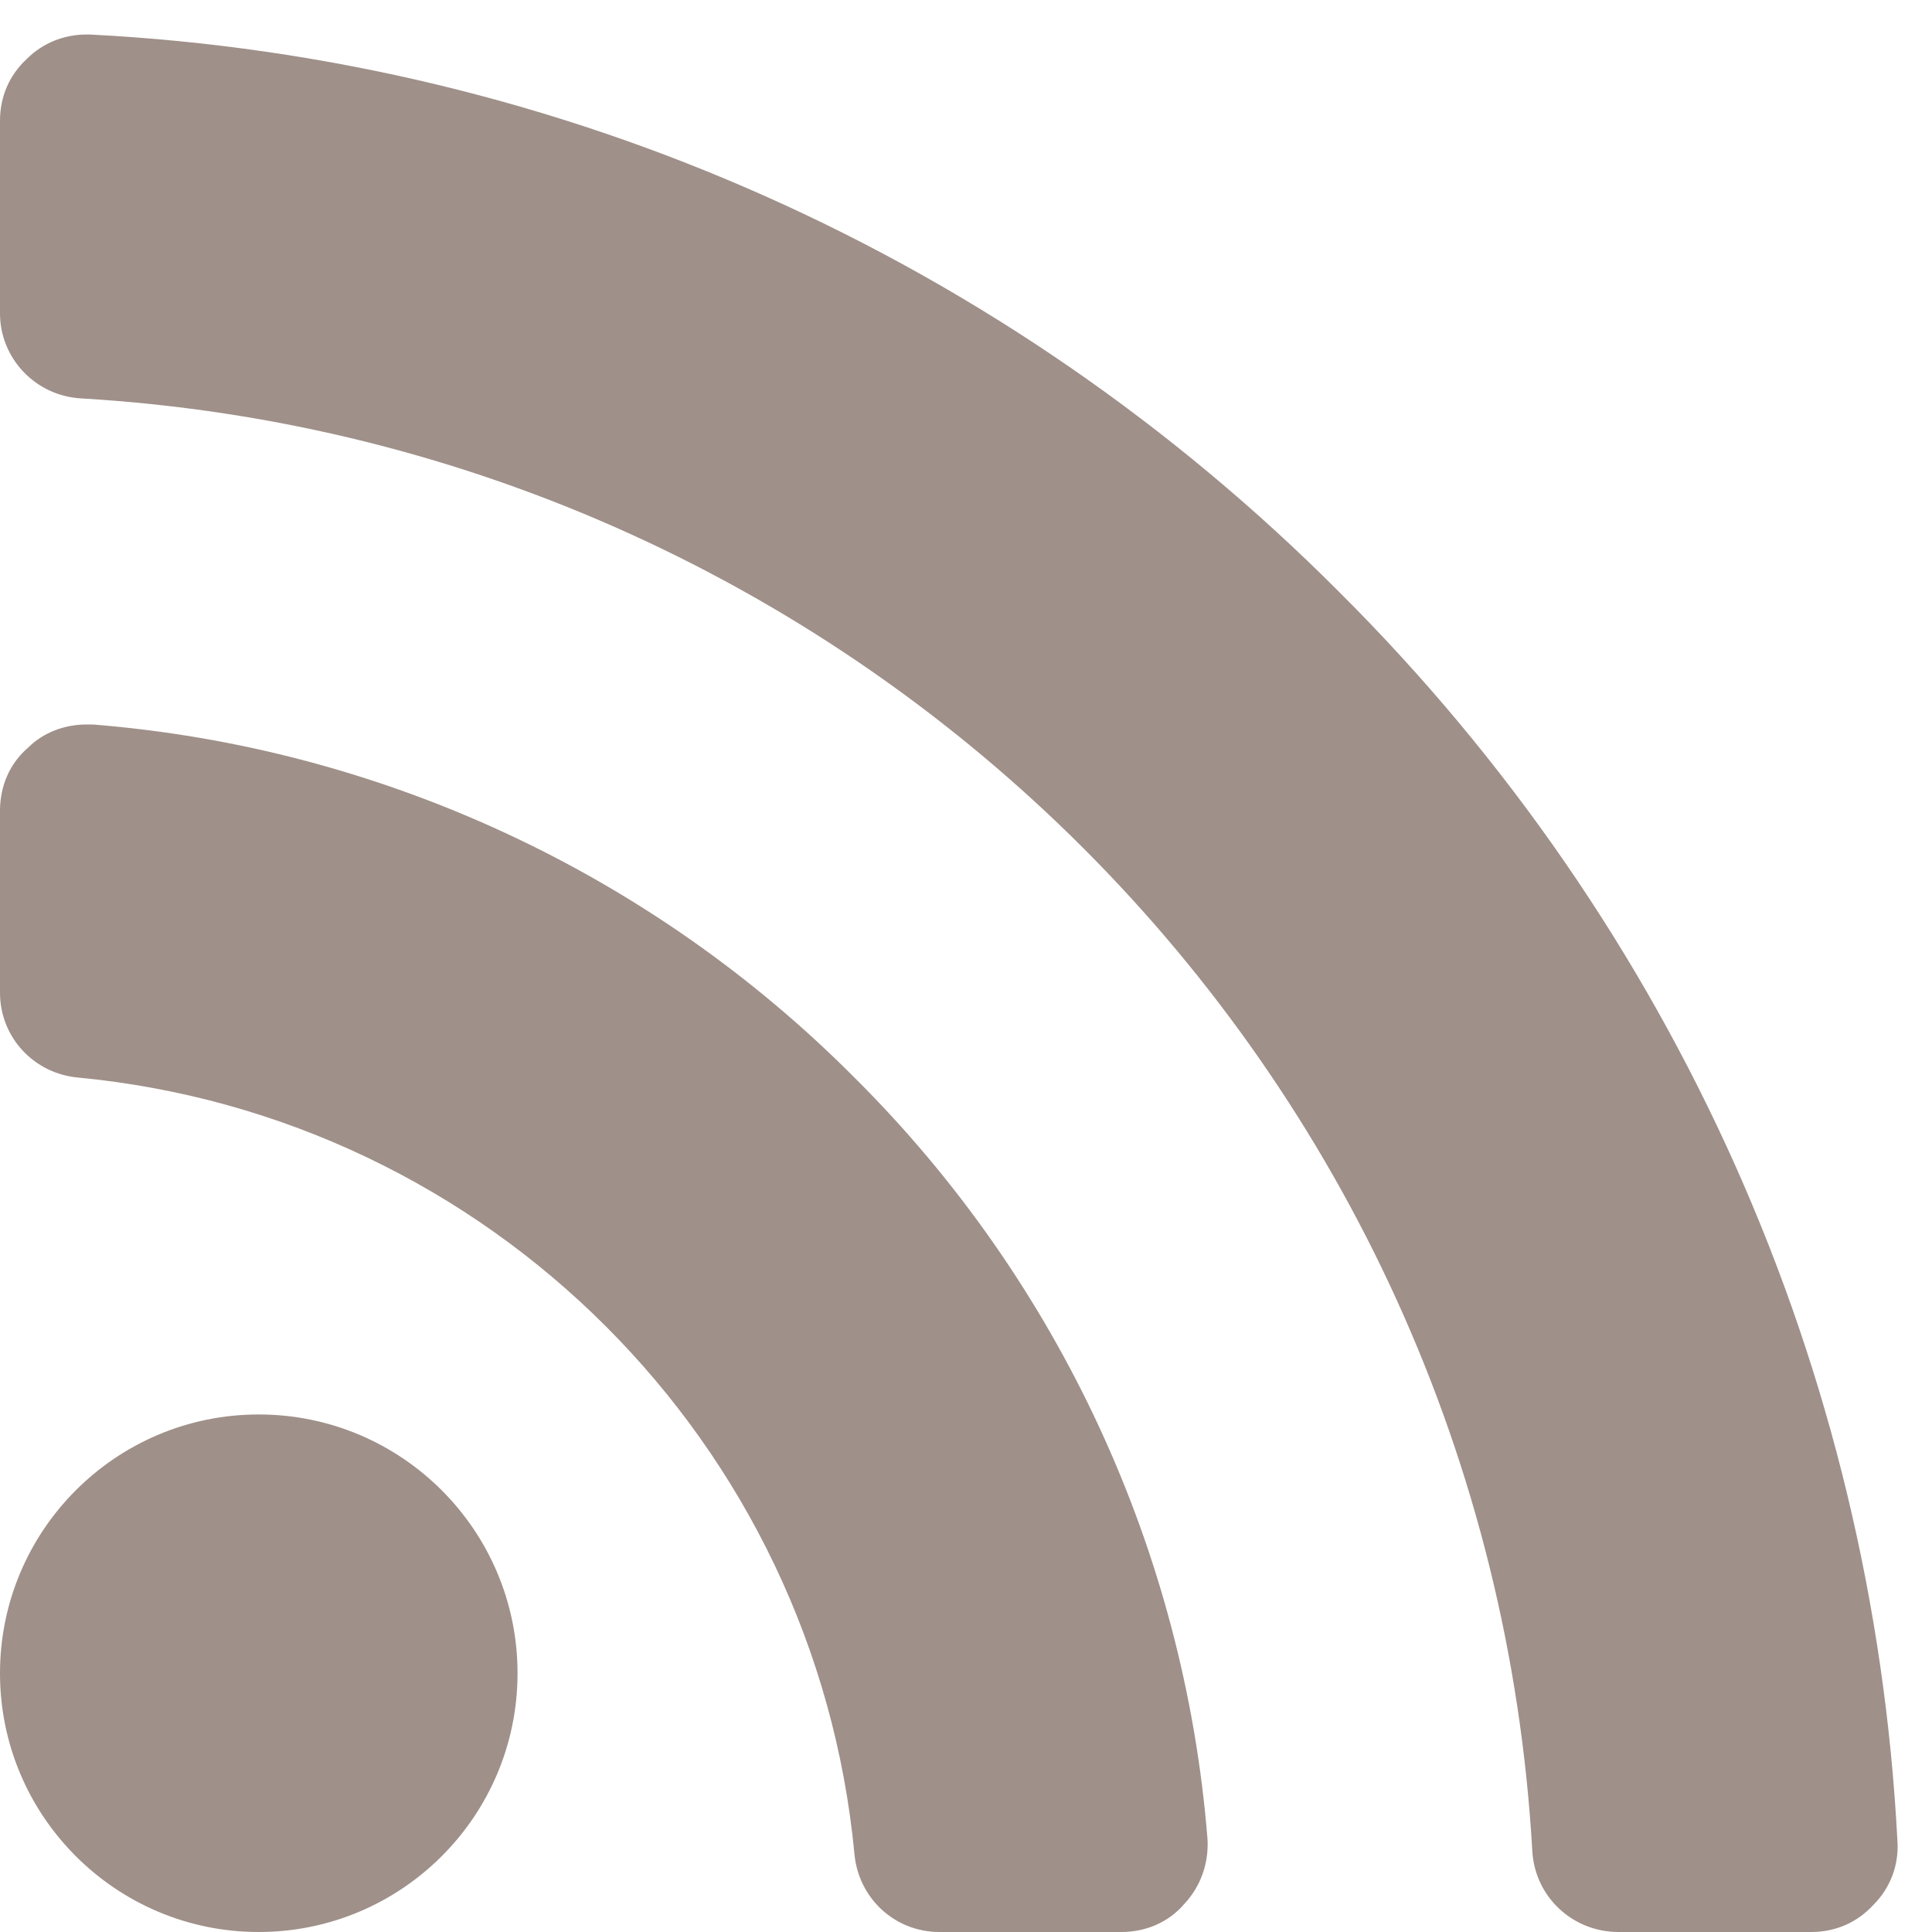
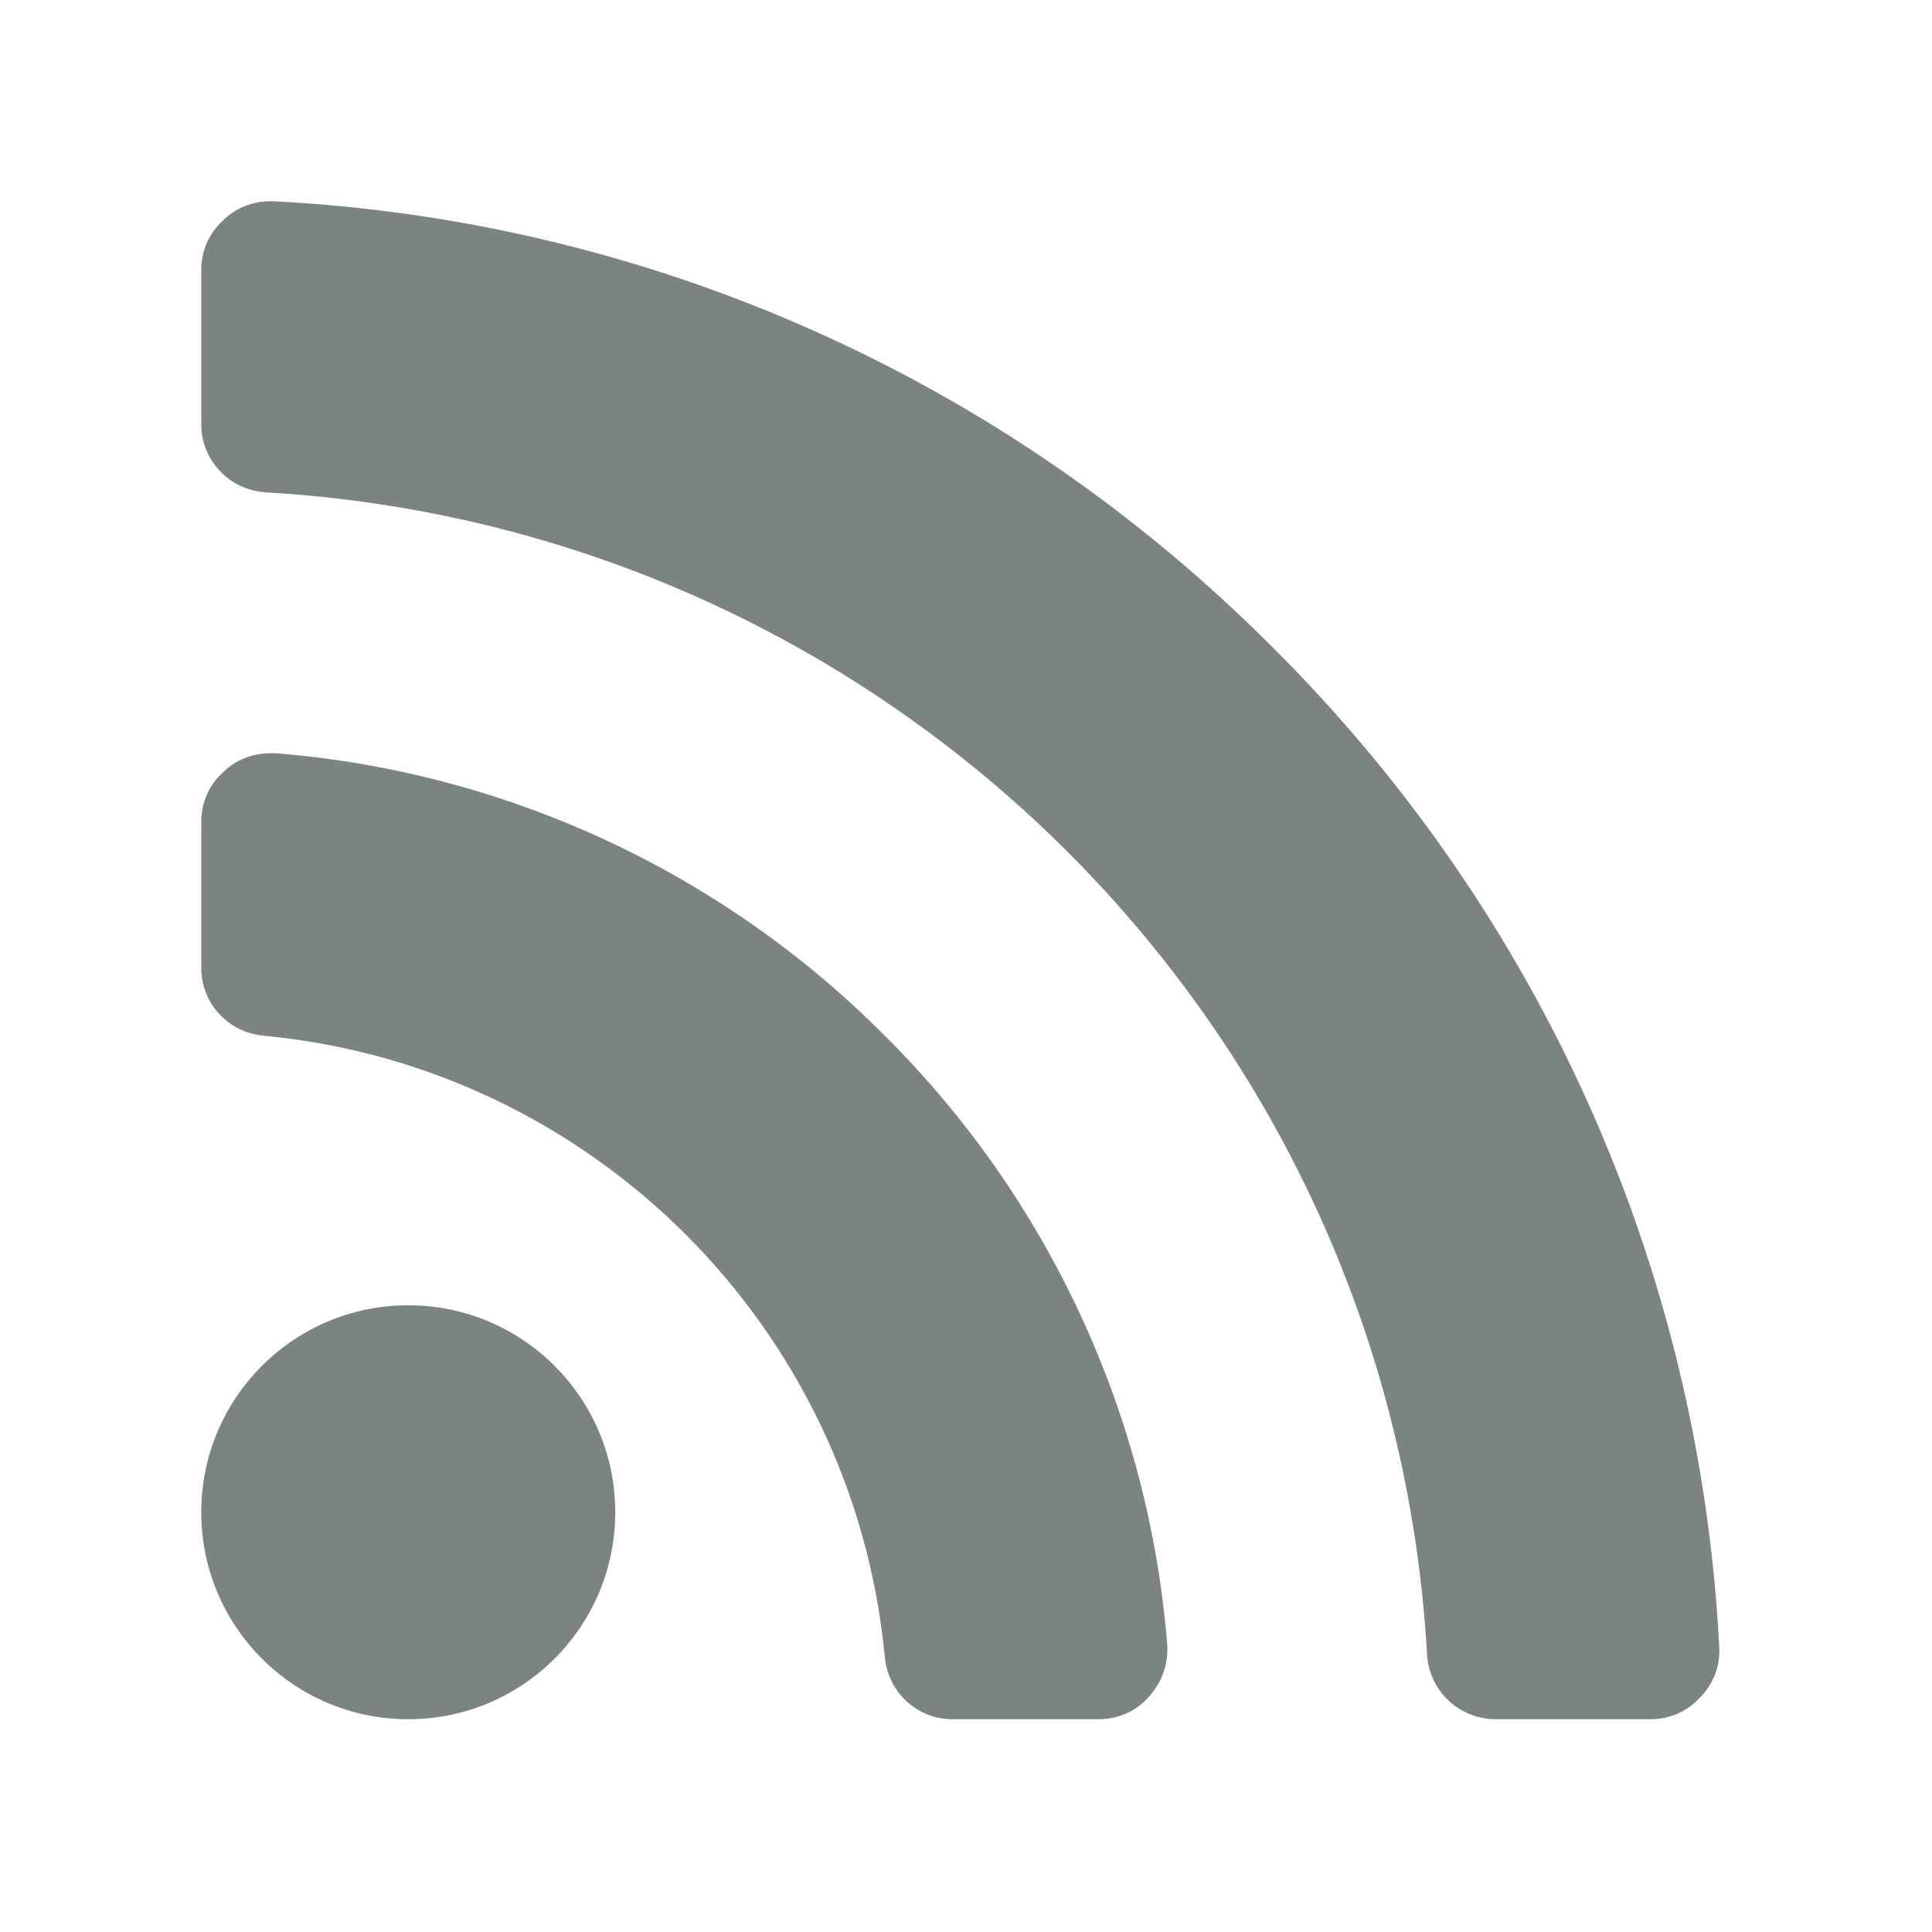
- <svg xmlns="http://www.w3.org/2000/svg" width="24px" height="24px" viewBox="0 0 24 24" version="1.1">
+ <svg xmlns="http://www.w3.org/2000/svg" width="48px" height="48px" viewBox="0 0 48 48" version="1.1">
  <defs />
  <g id="Page-1" stroke="none" stroke-width="1" fill="none" fill-rule="evenodd">
-     <path d="M6.429,20.786 C6.429,19.011 4.989,17.571 3.214,17.571 C1.44,17.571 0,19.011 0,20.786 C0,22.56 1.44,24 3.214,24 C4.989,24 6.429,22.56 6.429,20.786 L6.429,20.786 Z M15,22.845 C14.715,19.279 13.158,15.914 10.614,13.386 C8.086,10.842 4.721,9.285 1.155,9 L1.071,9 C0.804,9 0.536,9.1 0.352,9.285 C0.117,9.485 0,9.77 0,10.071 L0,12.331 C0,12.884 0.419,13.336 0.971,13.386 C6.077,13.872 10.128,17.923 10.614,23.029 C10.664,23.581 11.116,24 11.669,24 L13.929,24 C14.23,24 14.515,23.883 14.715,23.648 C14.916,23.431 15.017,23.146 15,22.845 L15,22.845 Z M23.571,22.878 C23.27,17.019 20.809,11.511 16.641,7.359 C12.489,3.191 6.981,0.73 1.122,0.429 L1.071,0.429 C0.804,0.429 0.536,0.529 0.335,0.73 C0.117,0.931 0,1.199 0,1.5 L0,3.894 C0,4.446 0.435,4.915 1.004,4.949 C10.731,5.518 18.482,13.269 19.035,22.996 C19.068,23.565 19.537,24 20.106,24 L22.5,24 C22.801,24 23.069,23.883 23.27,23.665 C23.488,23.448 23.588,23.163 23.571,22.878 L23.571,22.878 Z" id="rss" fill="#9f9089" />
+     <g id="rss" fill="#7B8383">
+       <path d="M15.286,37.571 C15.286,34.732 12.982,32.429 10.143,32.429 C7.304,32.429 5,34.732 5,37.571 C5,40.411 7.304,42.714 10.143,42.714 C12.982,42.714 15.286,40.411 15.286,37.571 L15.286,37.571 Z M29,40.866 C28.545,35.161 26.054,29.777 21.982,25.732 C17.938,21.661 12.554,19.17 6.848,18.714 L6.714,18.714 C6.286,18.714 5.857,18.875 5.563,19.17 C5.188,19.491 5,19.946 5,20.429 L5,24.045 C5,24.929 5.67,25.652 6.554,25.732 C14.723,26.509 21.205,32.991 21.982,41.161 C22.063,42.045 22.786,42.714 23.67,42.714 L27.286,42.714 C27.768,42.714 28.223,42.527 28.545,42.152 C28.866,41.804 29.027,41.348 29,40.866 L29,40.866 Z M42.714,40.92 C42.232,31.545 38.295,22.732 31.625,16.089 C24.982,9.42 16.17,5.482 6.795,5 L6.714,5 C6.286,5 5.857,5.161 5.536,5.482 C5.188,5.804 5,6.232 5,6.714 L5,10.545 C5,11.429 5.696,12.179 6.607,12.232 C22.17,13.143 34.571,25.545 35.455,41.107 C35.509,42.018 36.259,42.714 37.17,42.714 L41,42.714 C41.482,42.714 41.911,42.527 42.232,42.179 C42.58,41.83 42.741,41.375 42.714,40.92 L42.714,40.92 Z" id="" />
+     </g>
  </g>
</svg>
